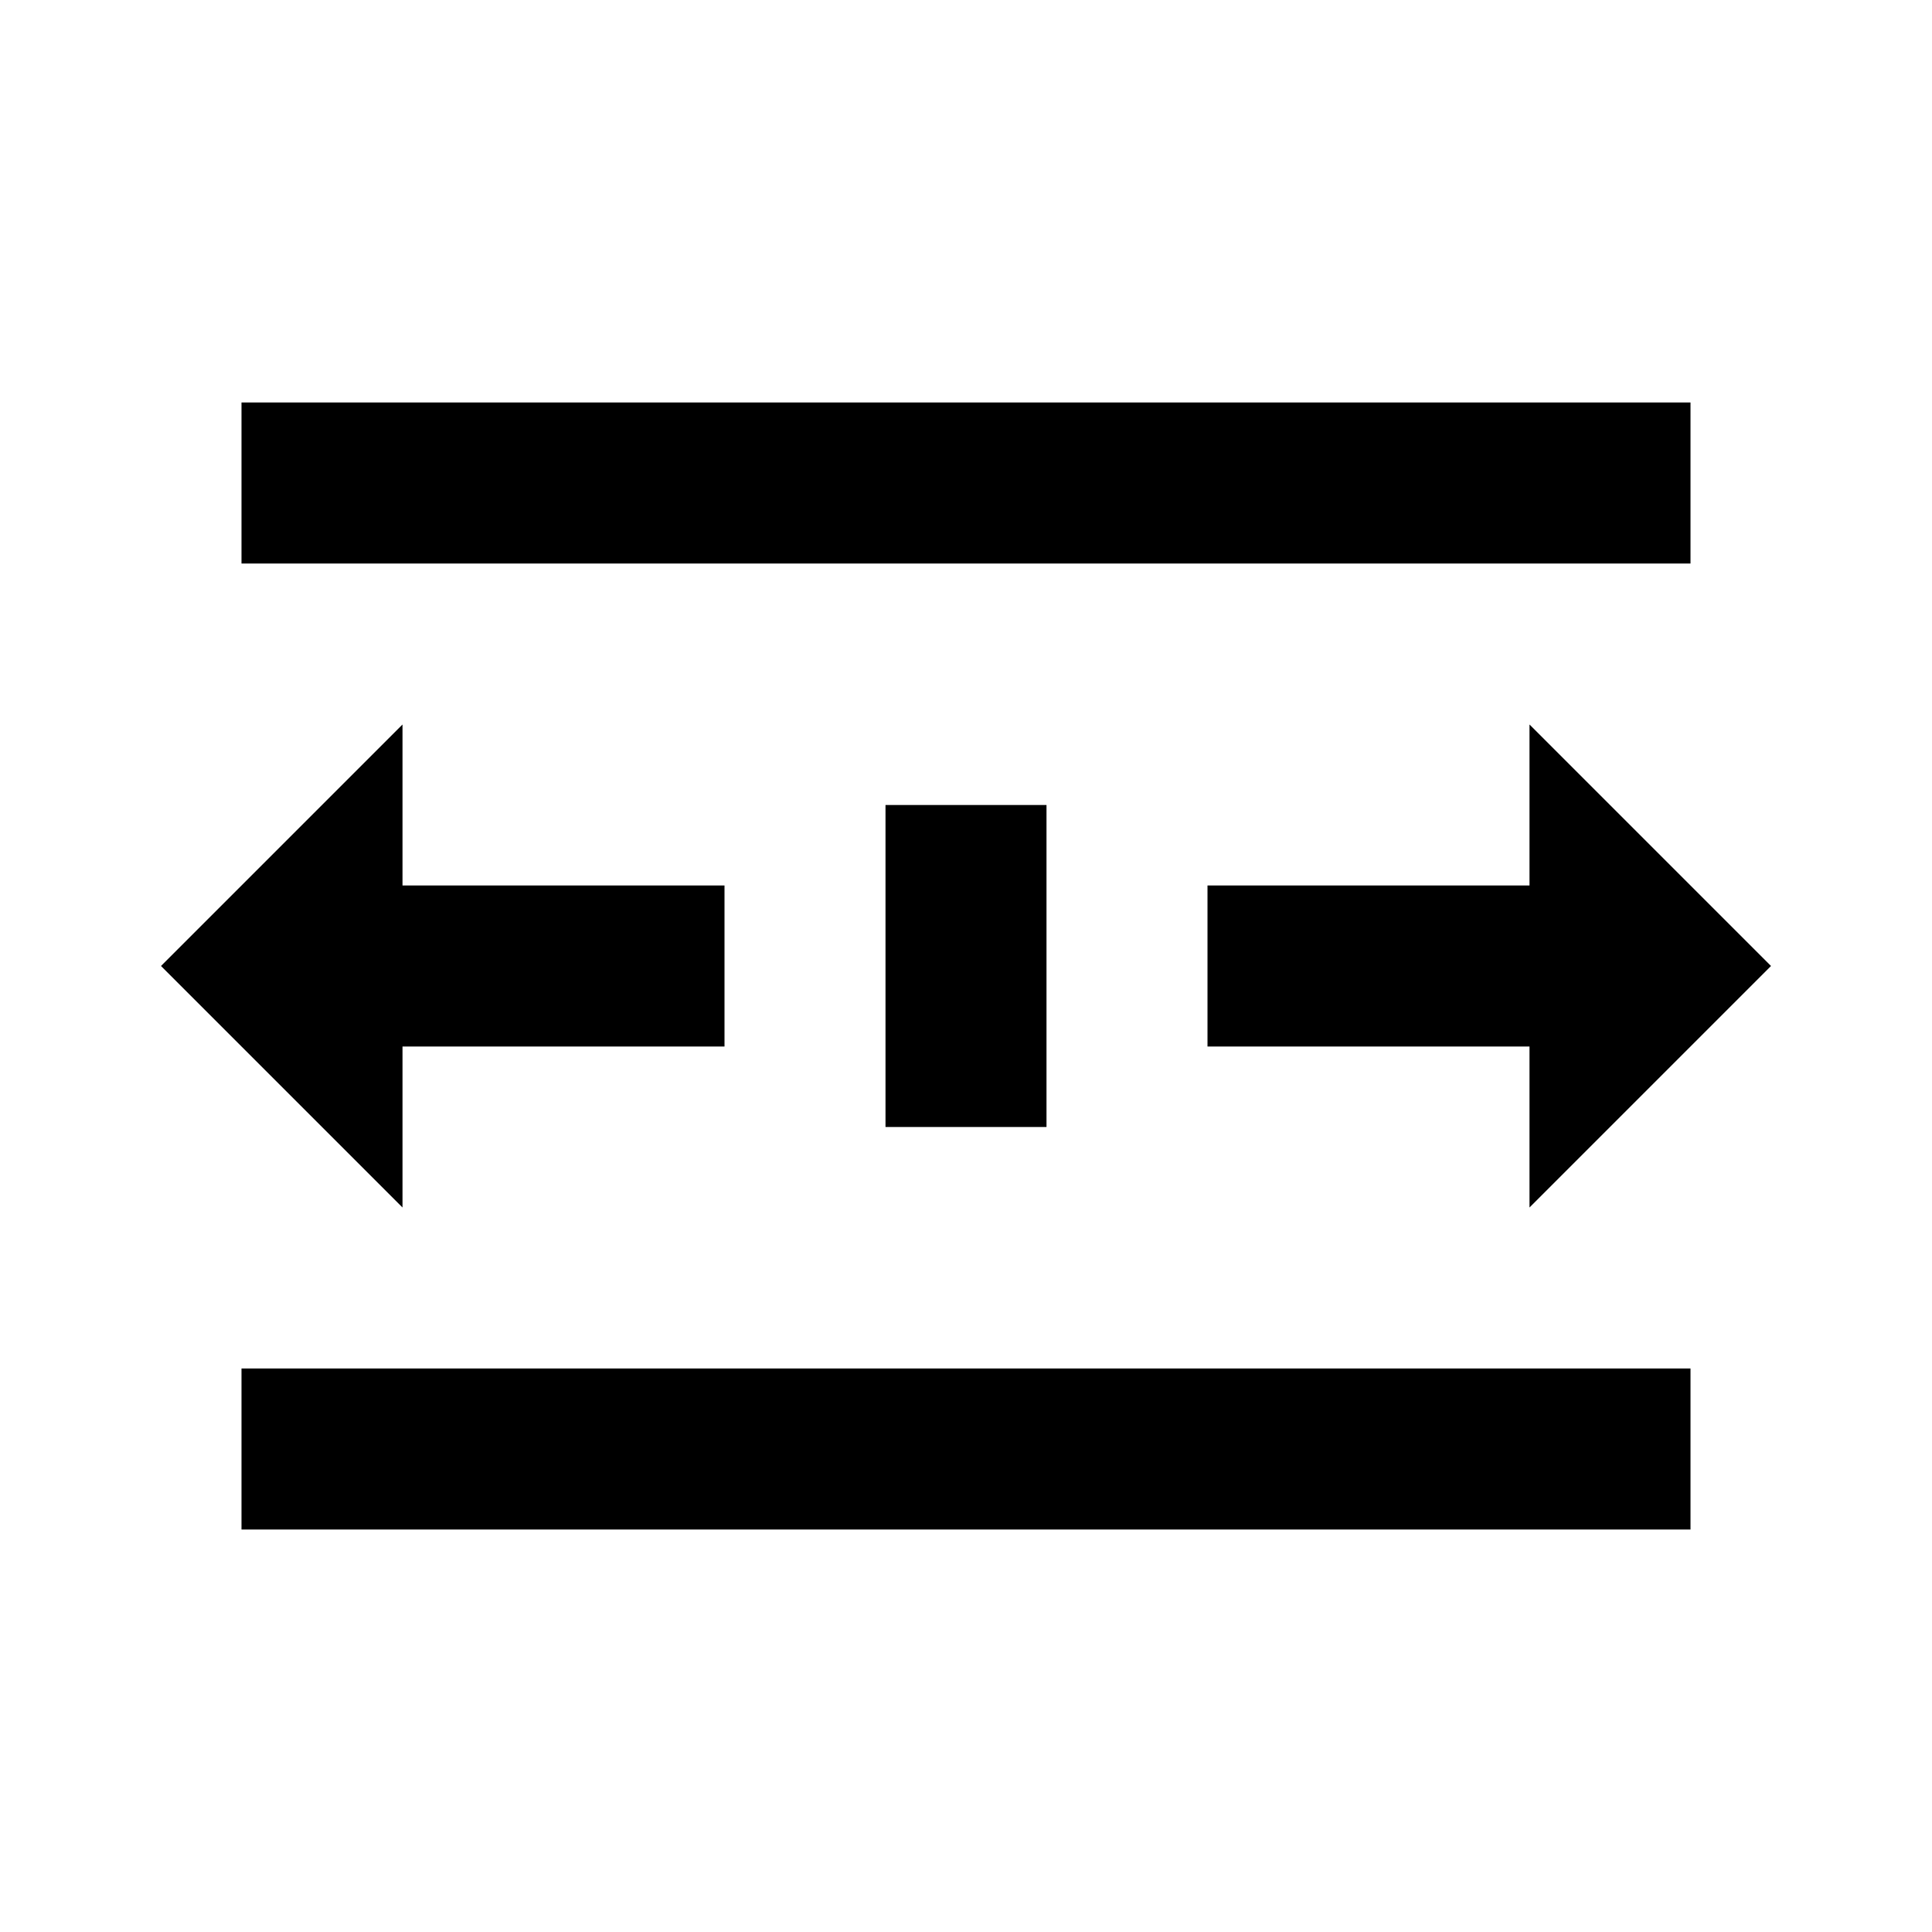
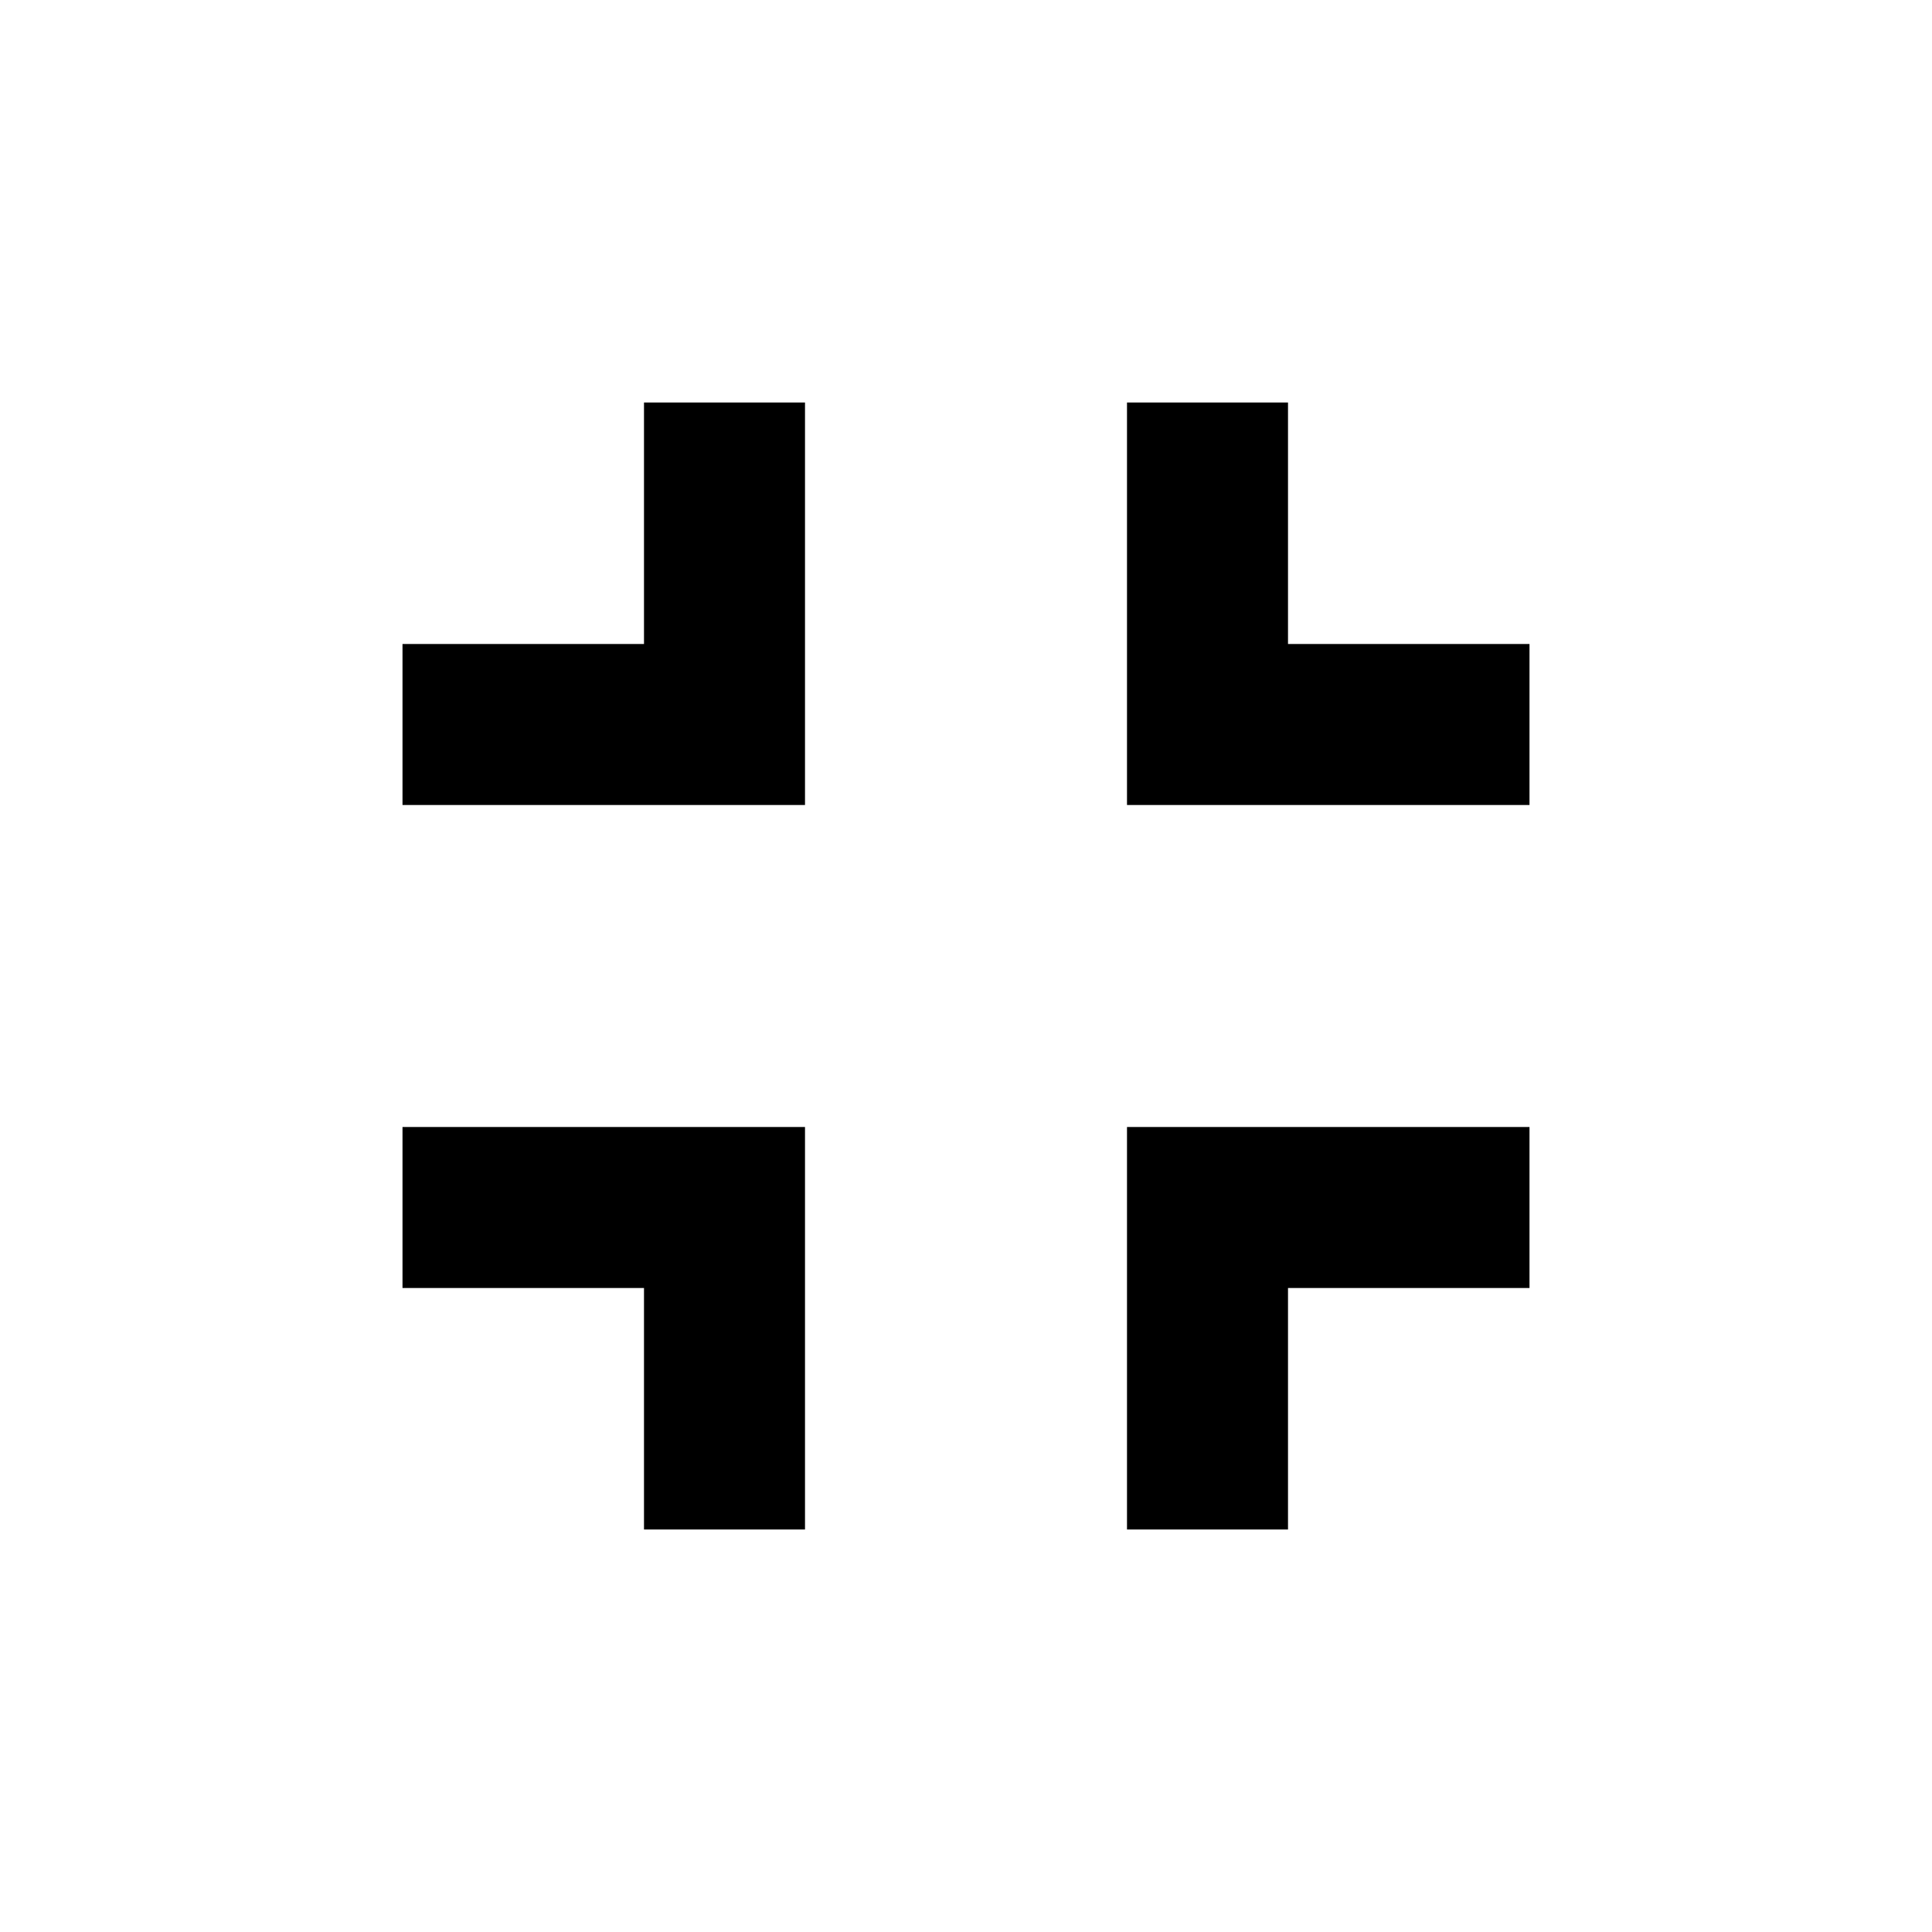
<svg xmlns="http://www.w3.org/2000/svg" viewBox="0 0 24 24" width="24" height="24" aria-hidden="true" focusable="false">
-   <path fill="currentColor" d="M3 5h18v2H3V5zm0 12h18v2H3v-2zM2 12l3-3v2h4v2H5v2l-3-3zm20 0-3 3v-2h-4v-2h4V9l3 3zM11 10h2v4h-2v-4z" />
+   <path fill="currentColor" d="M5 16h3v3h2v-5H5v2zm3-8H5v2h5V5H8v3zm6 11h2v-3h3v-2h-5v5zm2-11V5h-2v5h5V8h-3z" />
</svg>
